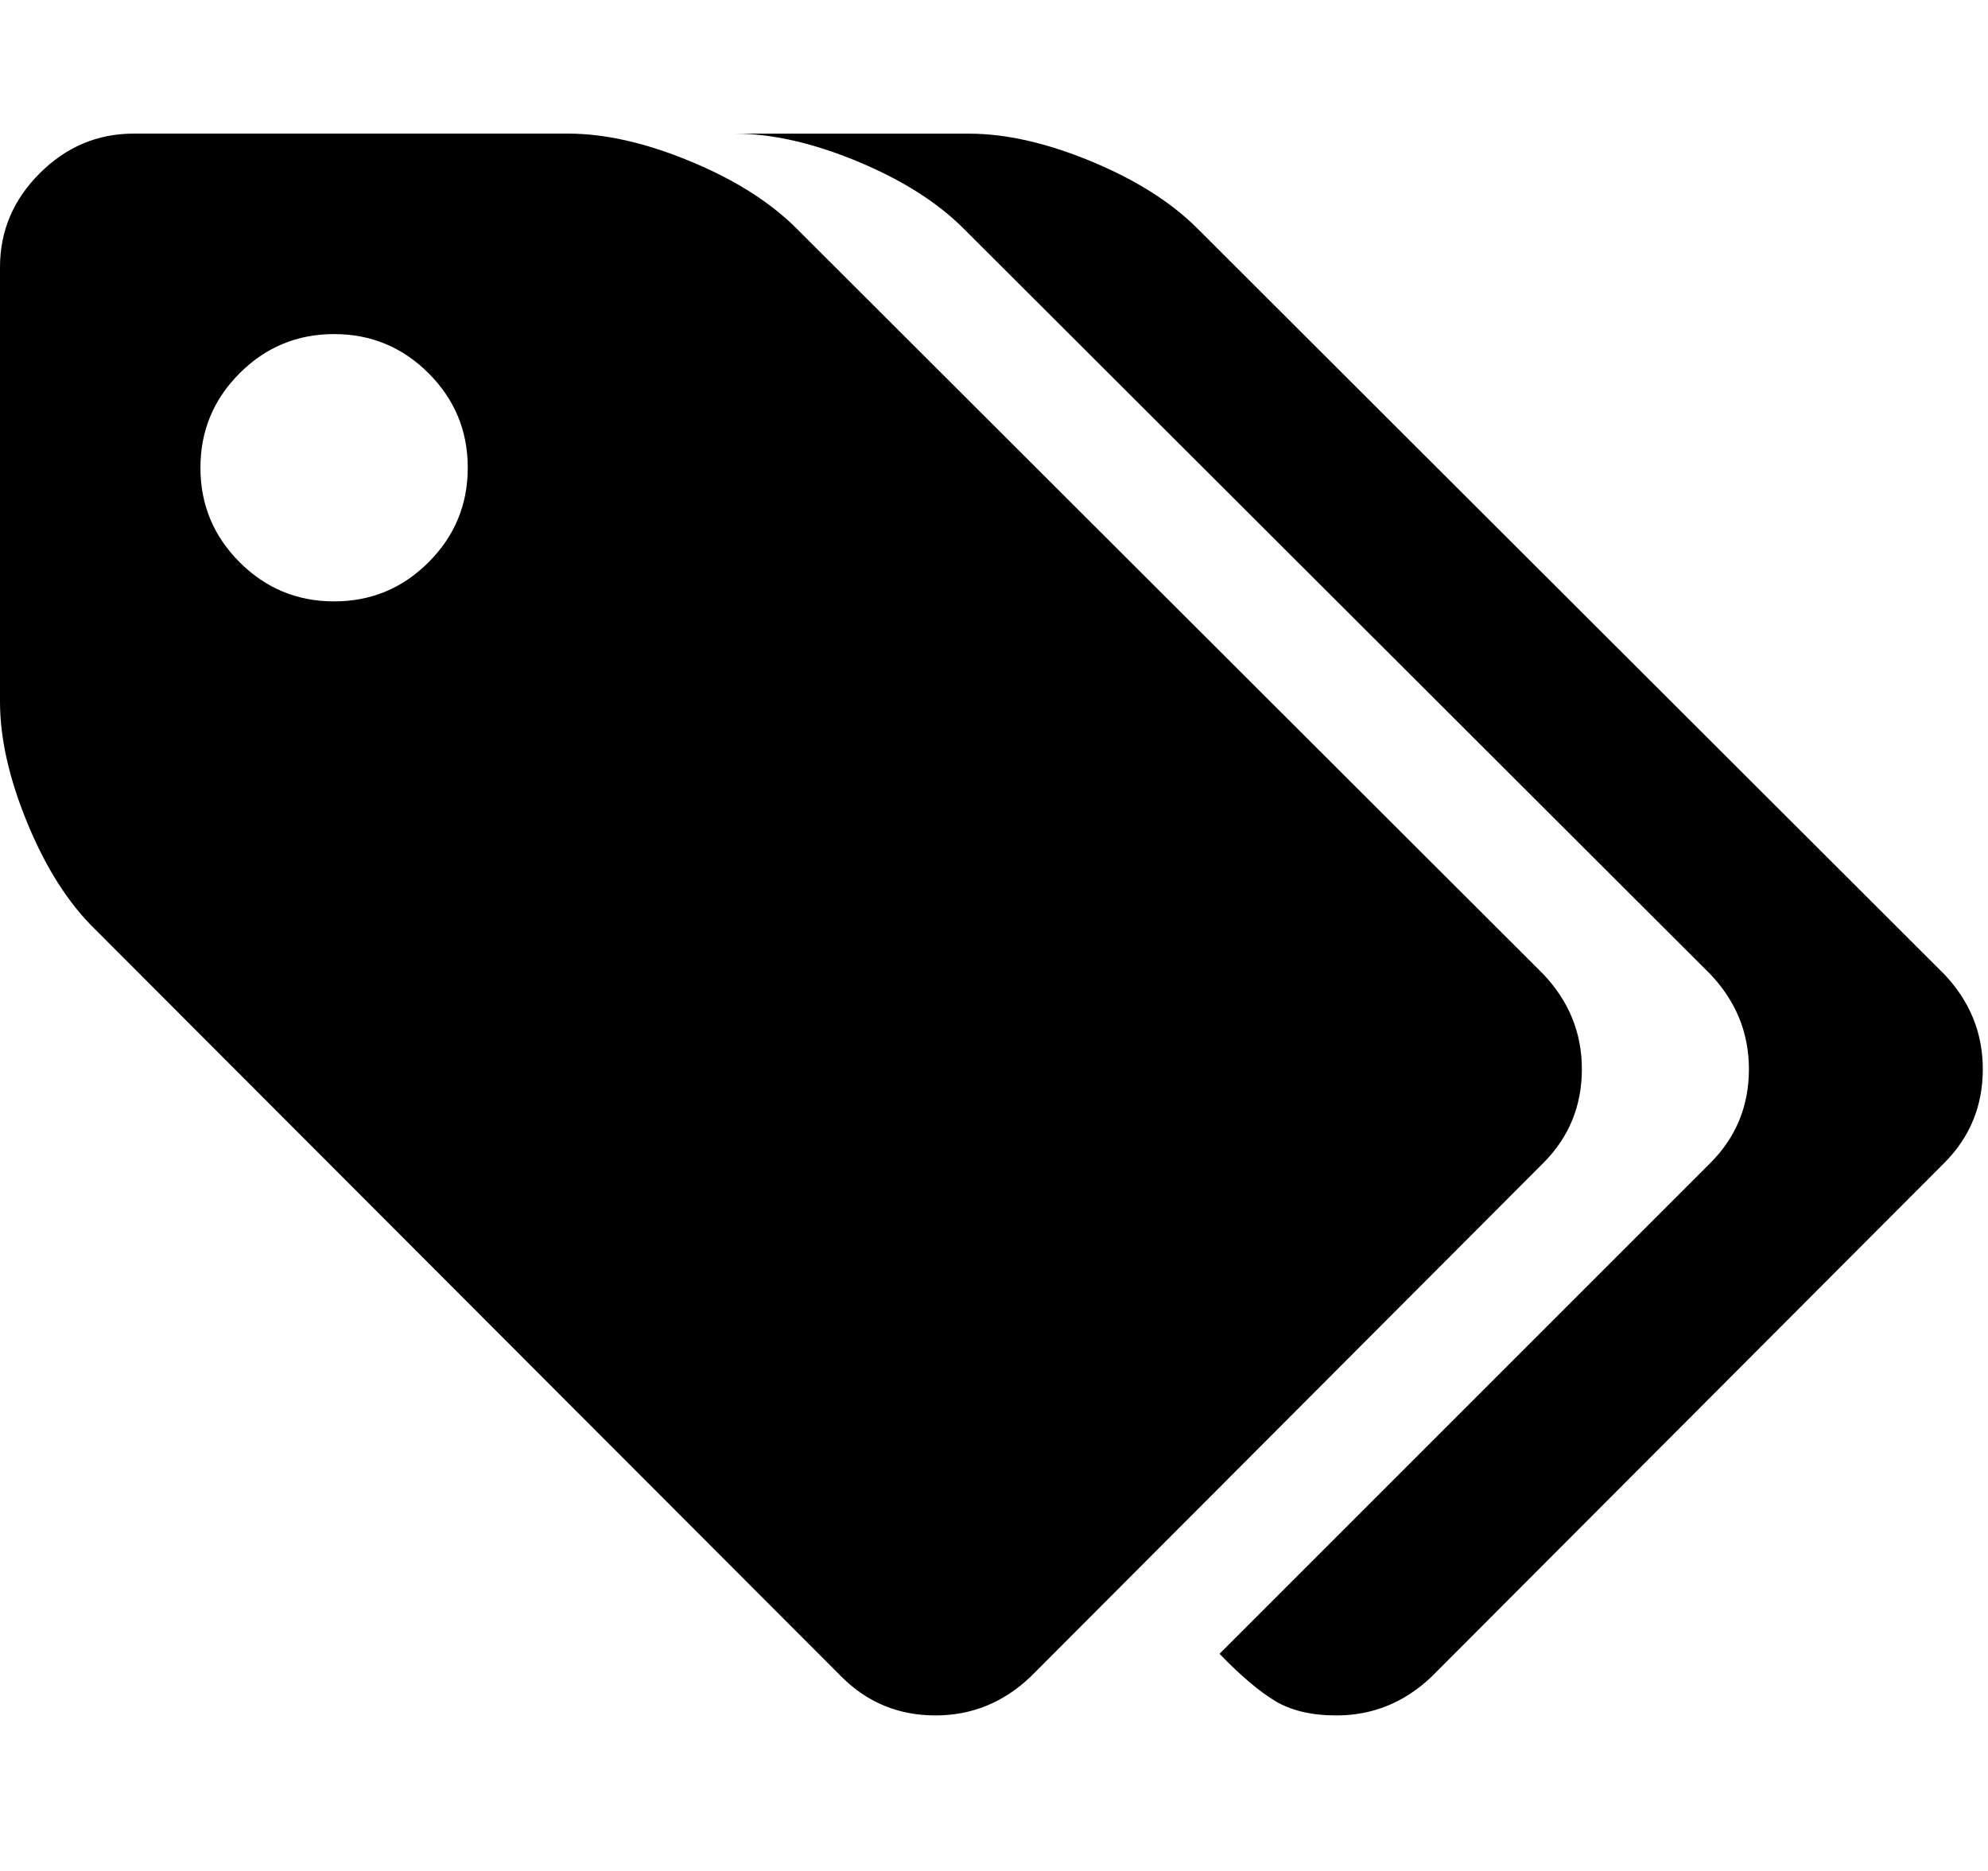
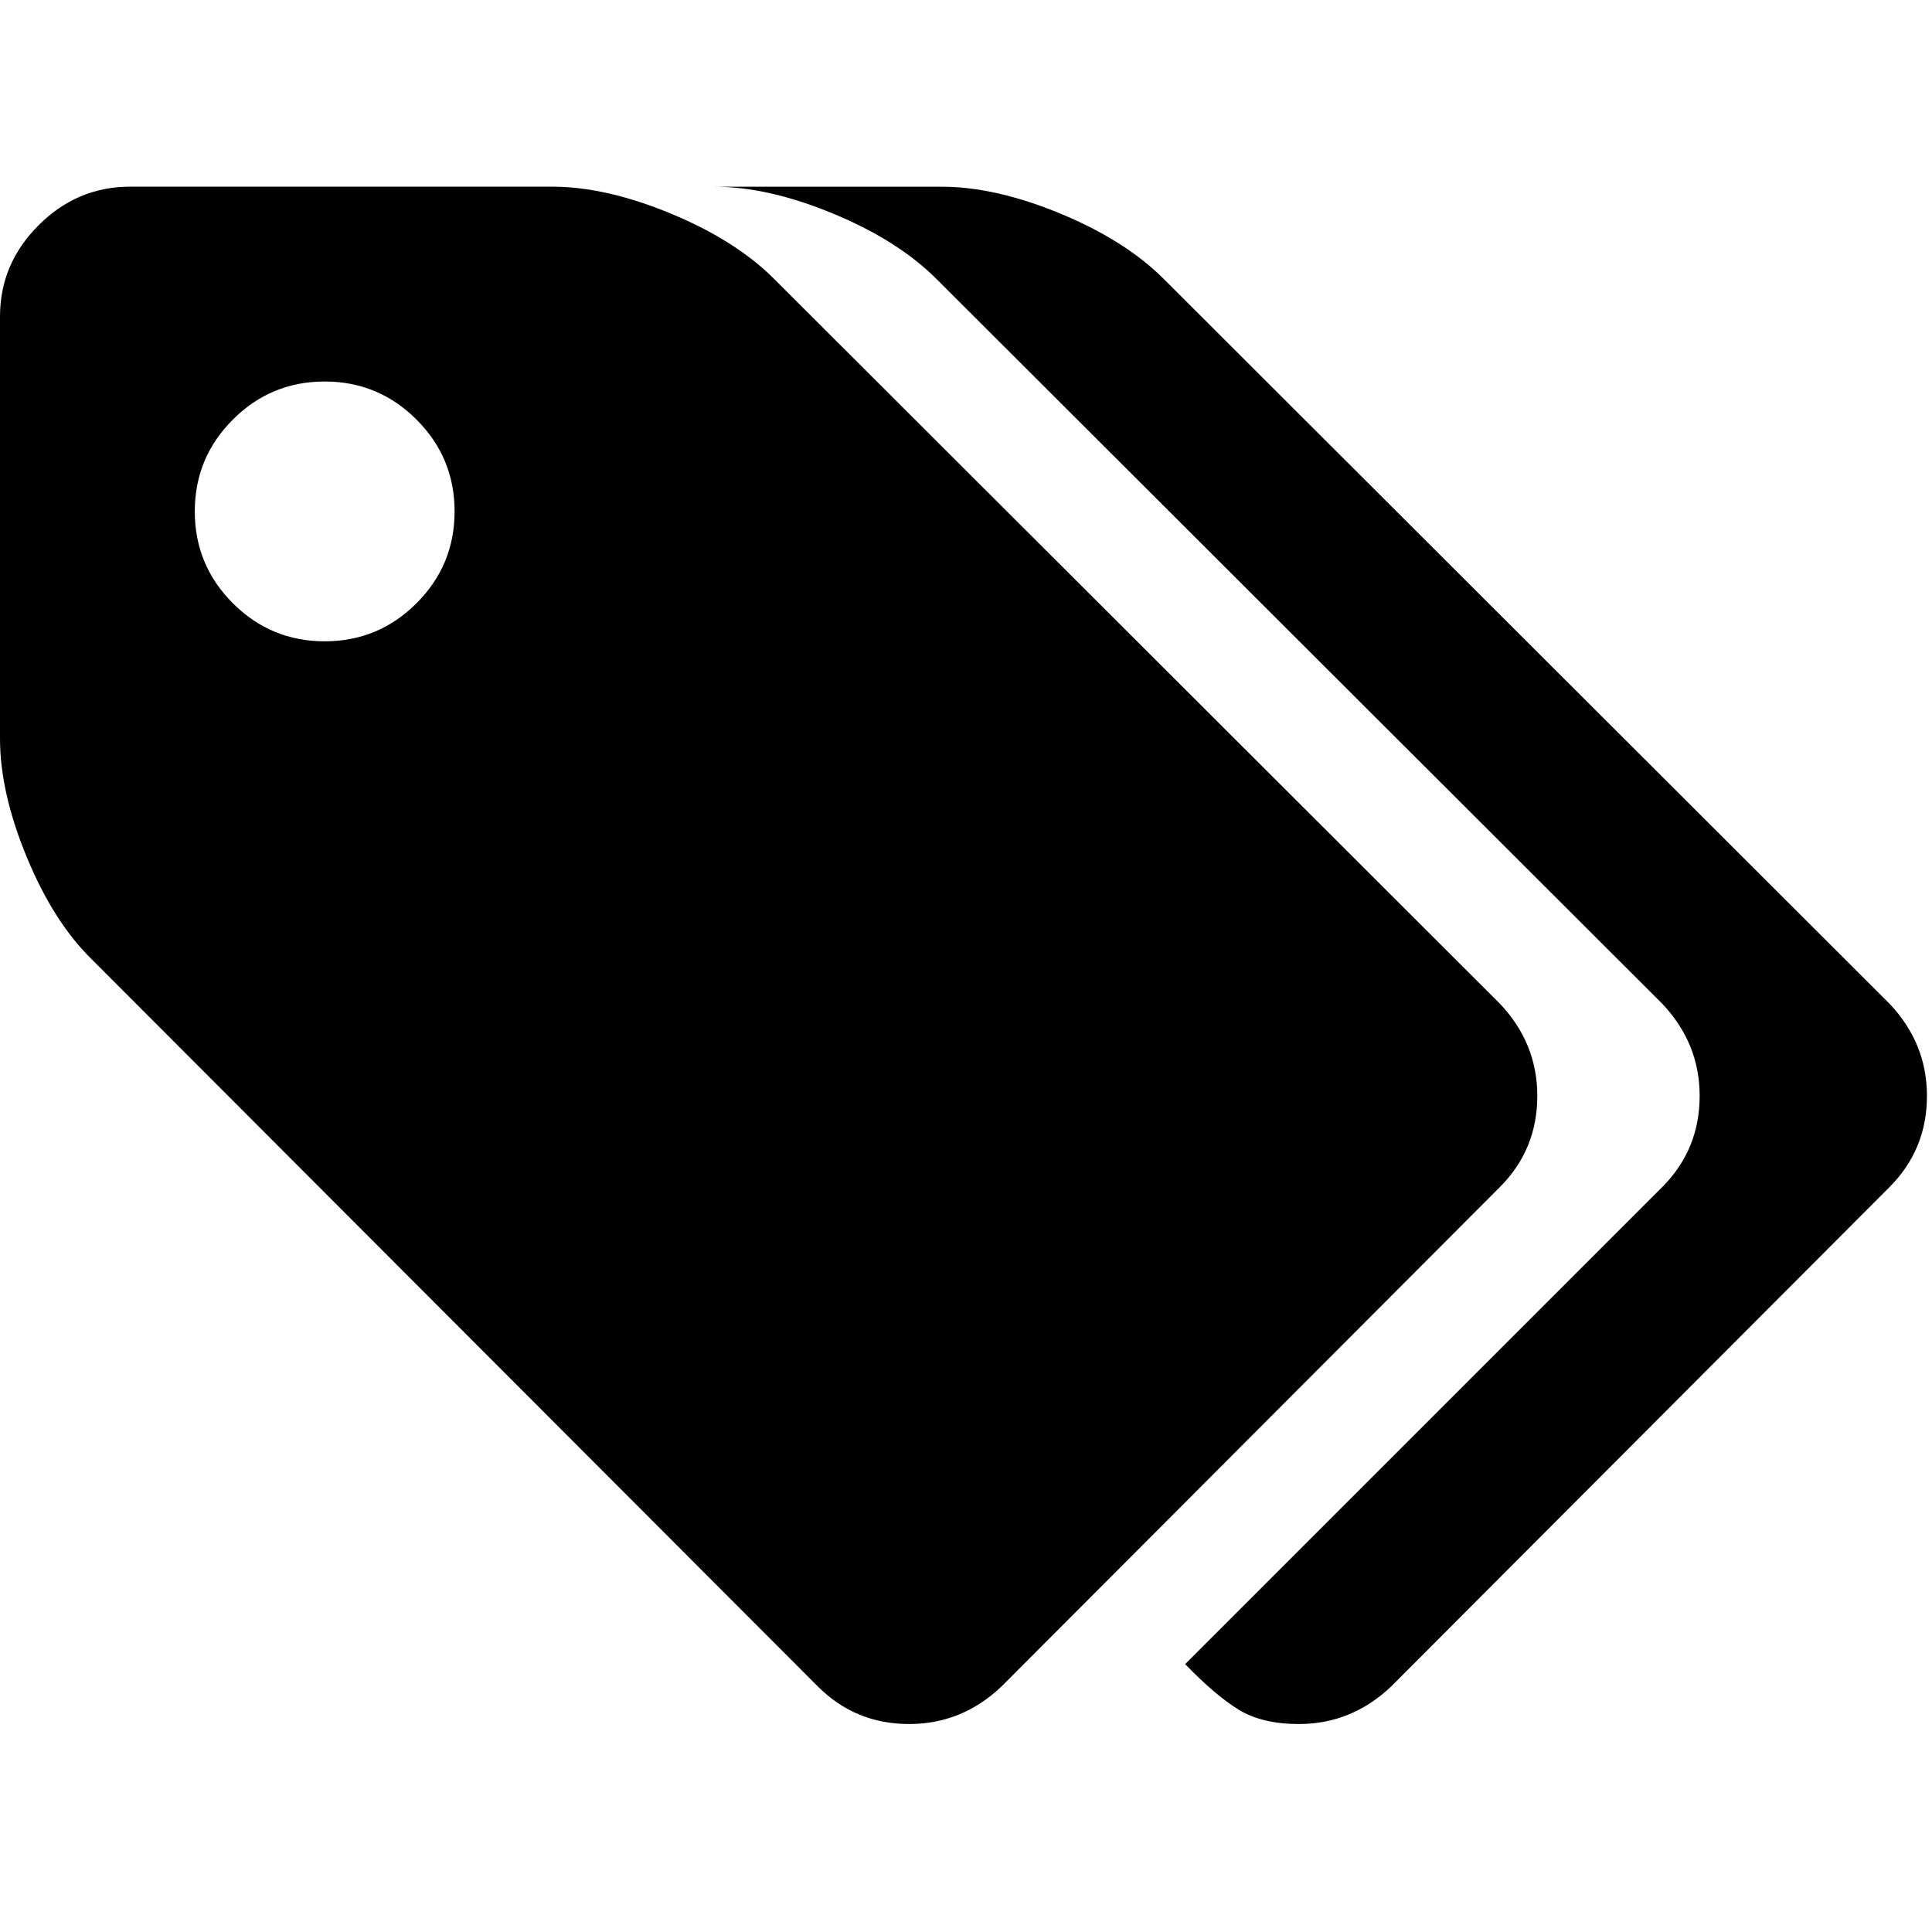
- <svg xmlns="http://www.w3.org/2000/svg" version="1.1" width="34" height="32" viewBox="0 0 34 32">
+ <svg xmlns="http://www.w3.org/2000/svg" version="1.1" width="32" height="32" viewBox="0 0 34 32">
  <path d="M8 8q0-0.946-0.67-1.616t-1.616-0.67-1.616 0.67-0.67 1.616 0.67 1.616 1.616 0.67 1.616-0.67 0.67-1.616zM27.054 18.286q0 0.946-0.661 1.607l-8.768 8.786q-0.696 0.661-1.625 0.661-0.946 0-1.607-0.661l-12.768-12.786q-0.679-0.661-1.152-1.804t-0.473-2.089v-7.429q0-0.929 0.679-1.607t1.607-0.679h7.429q0.946 0 2.089 0.473t1.821 1.152l12.768 12.75q0.661 0.696 0.661 1.625zM33.911 18.286q0 0.946-0.661 1.607l-8.768 8.786q-0.696 0.661-1.625 0.661-0.643 0-1.054-0.25t-0.946-0.804l8.393-8.393q0.661-0.661 0.661-1.607 0-0.929-0.661-1.625l-12.768-12.75q-0.679-0.679-1.821-1.152t-2.089-0.473h4q0.946 0 2.089 0.473t1.821 1.152l12.768 12.75q0.661 0.696 0.661 1.625z" fill="#000000" />
</svg>
